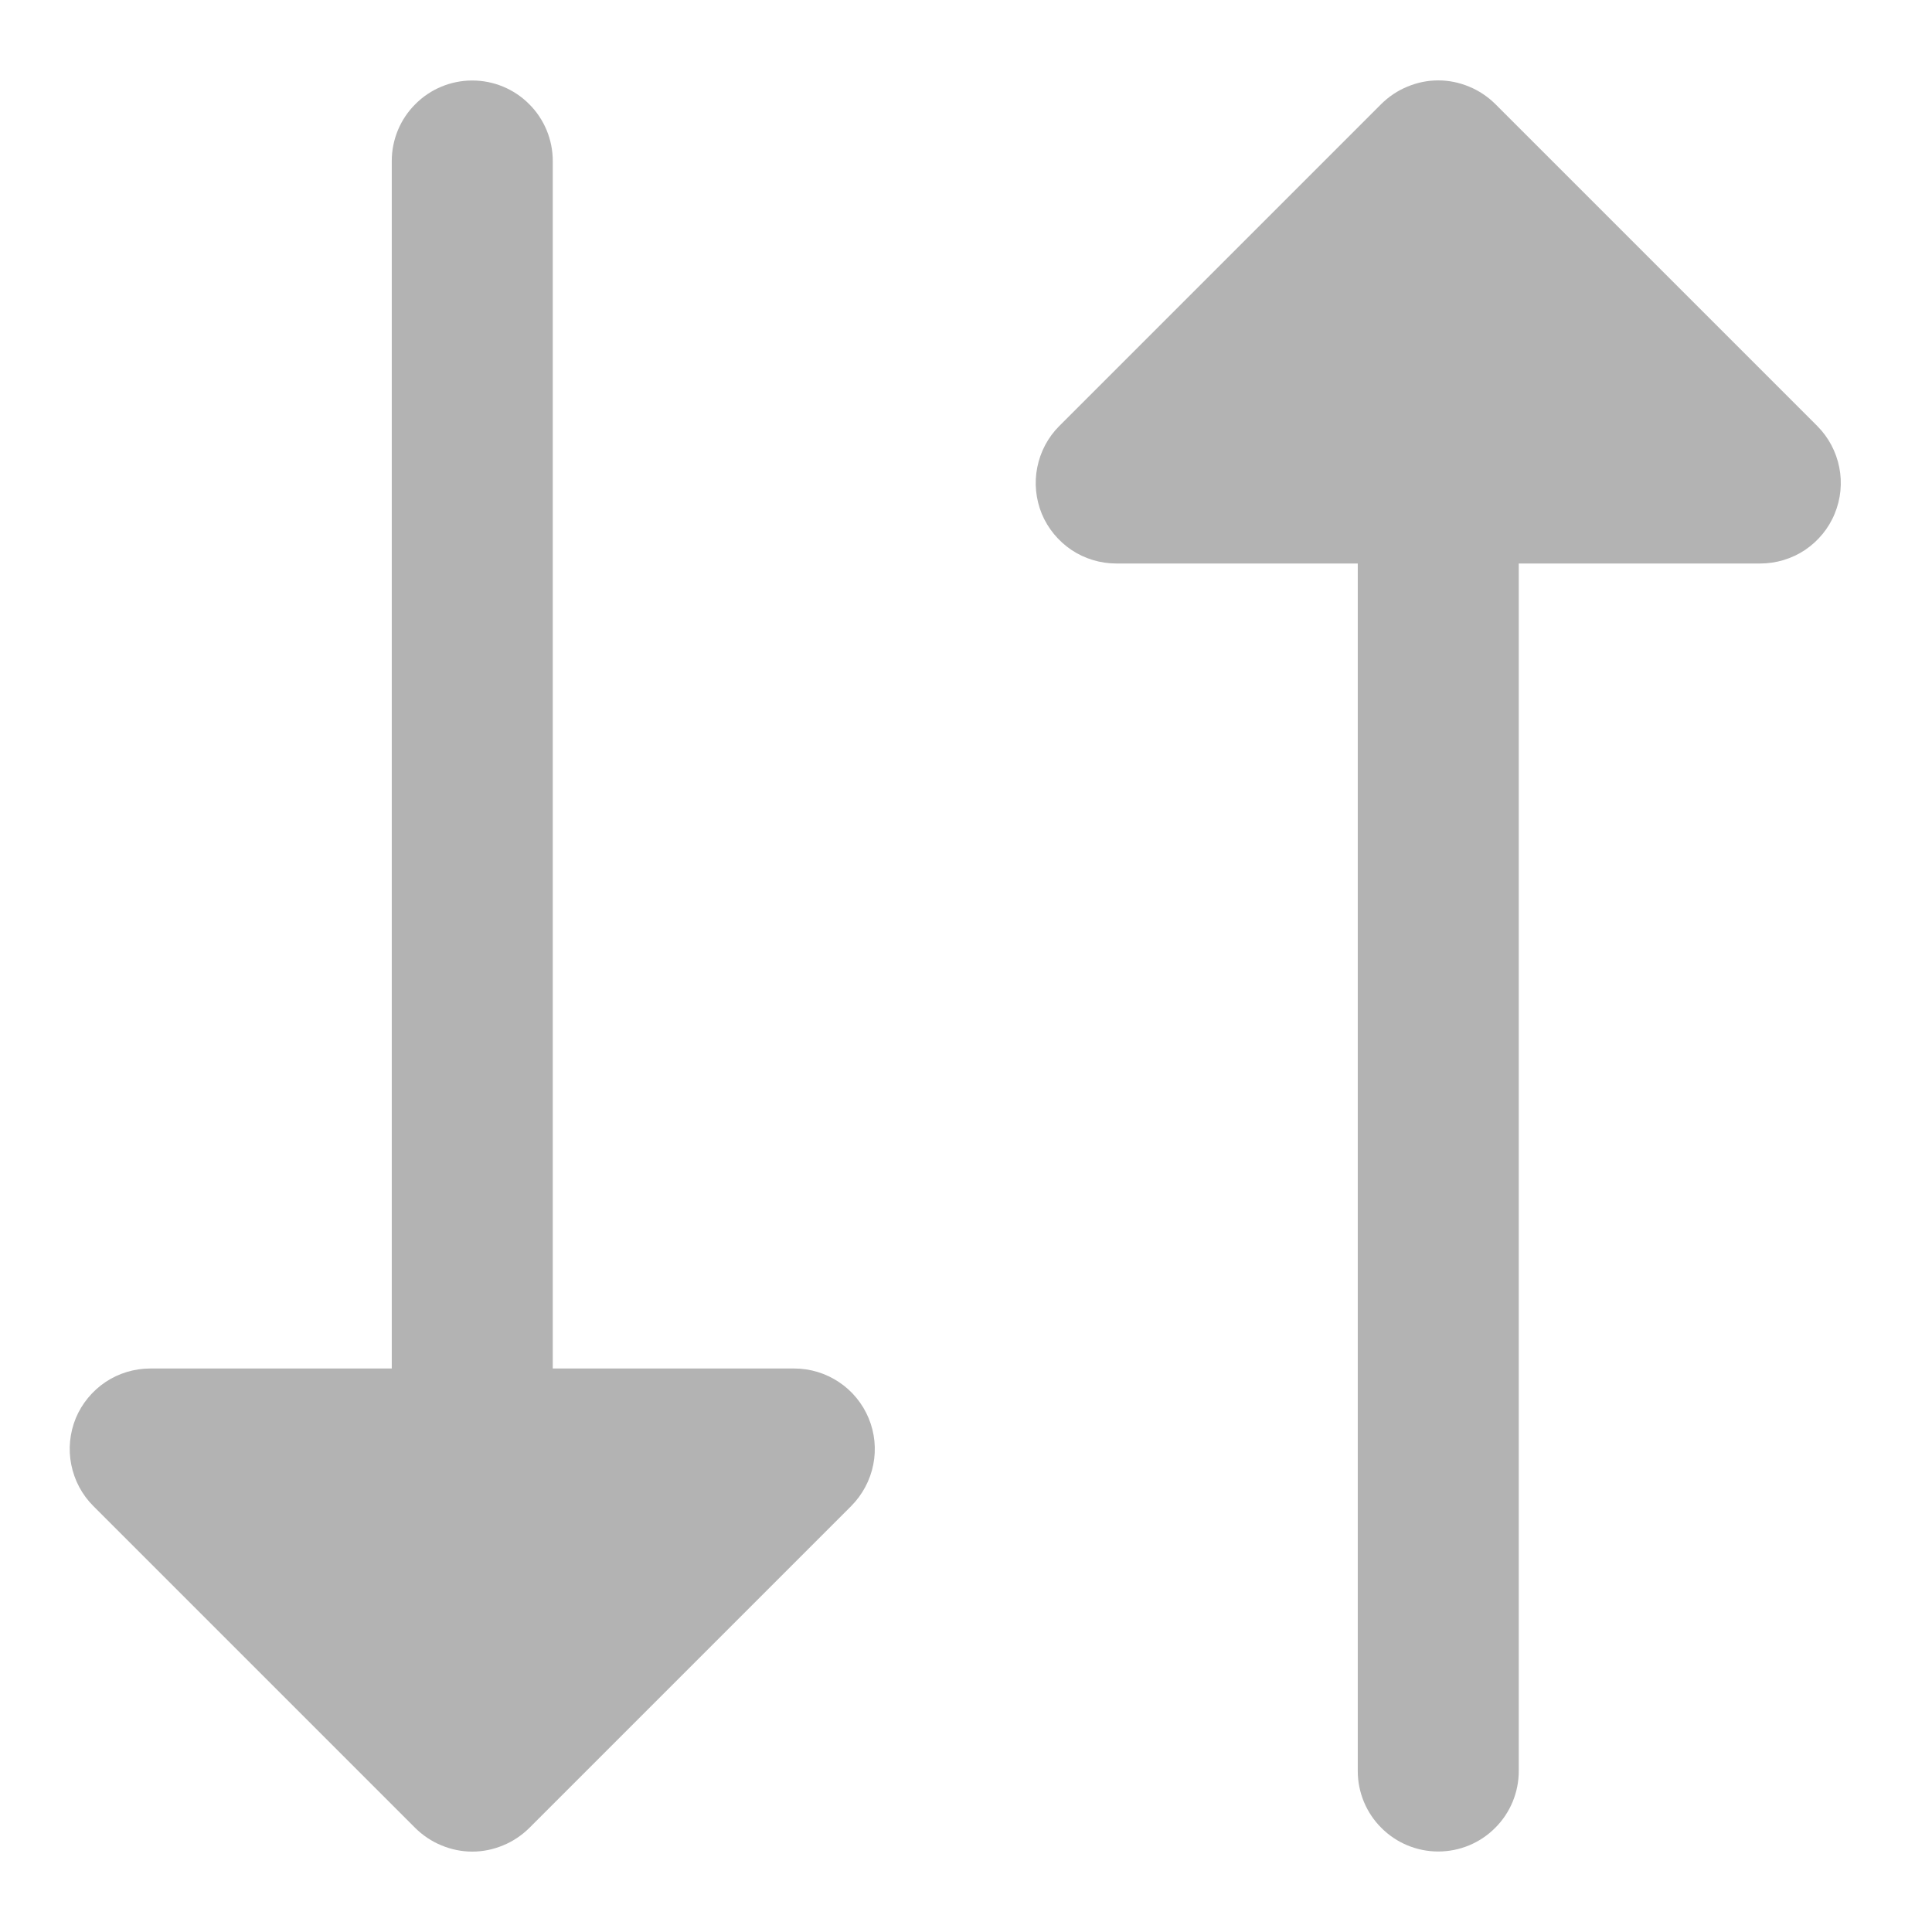
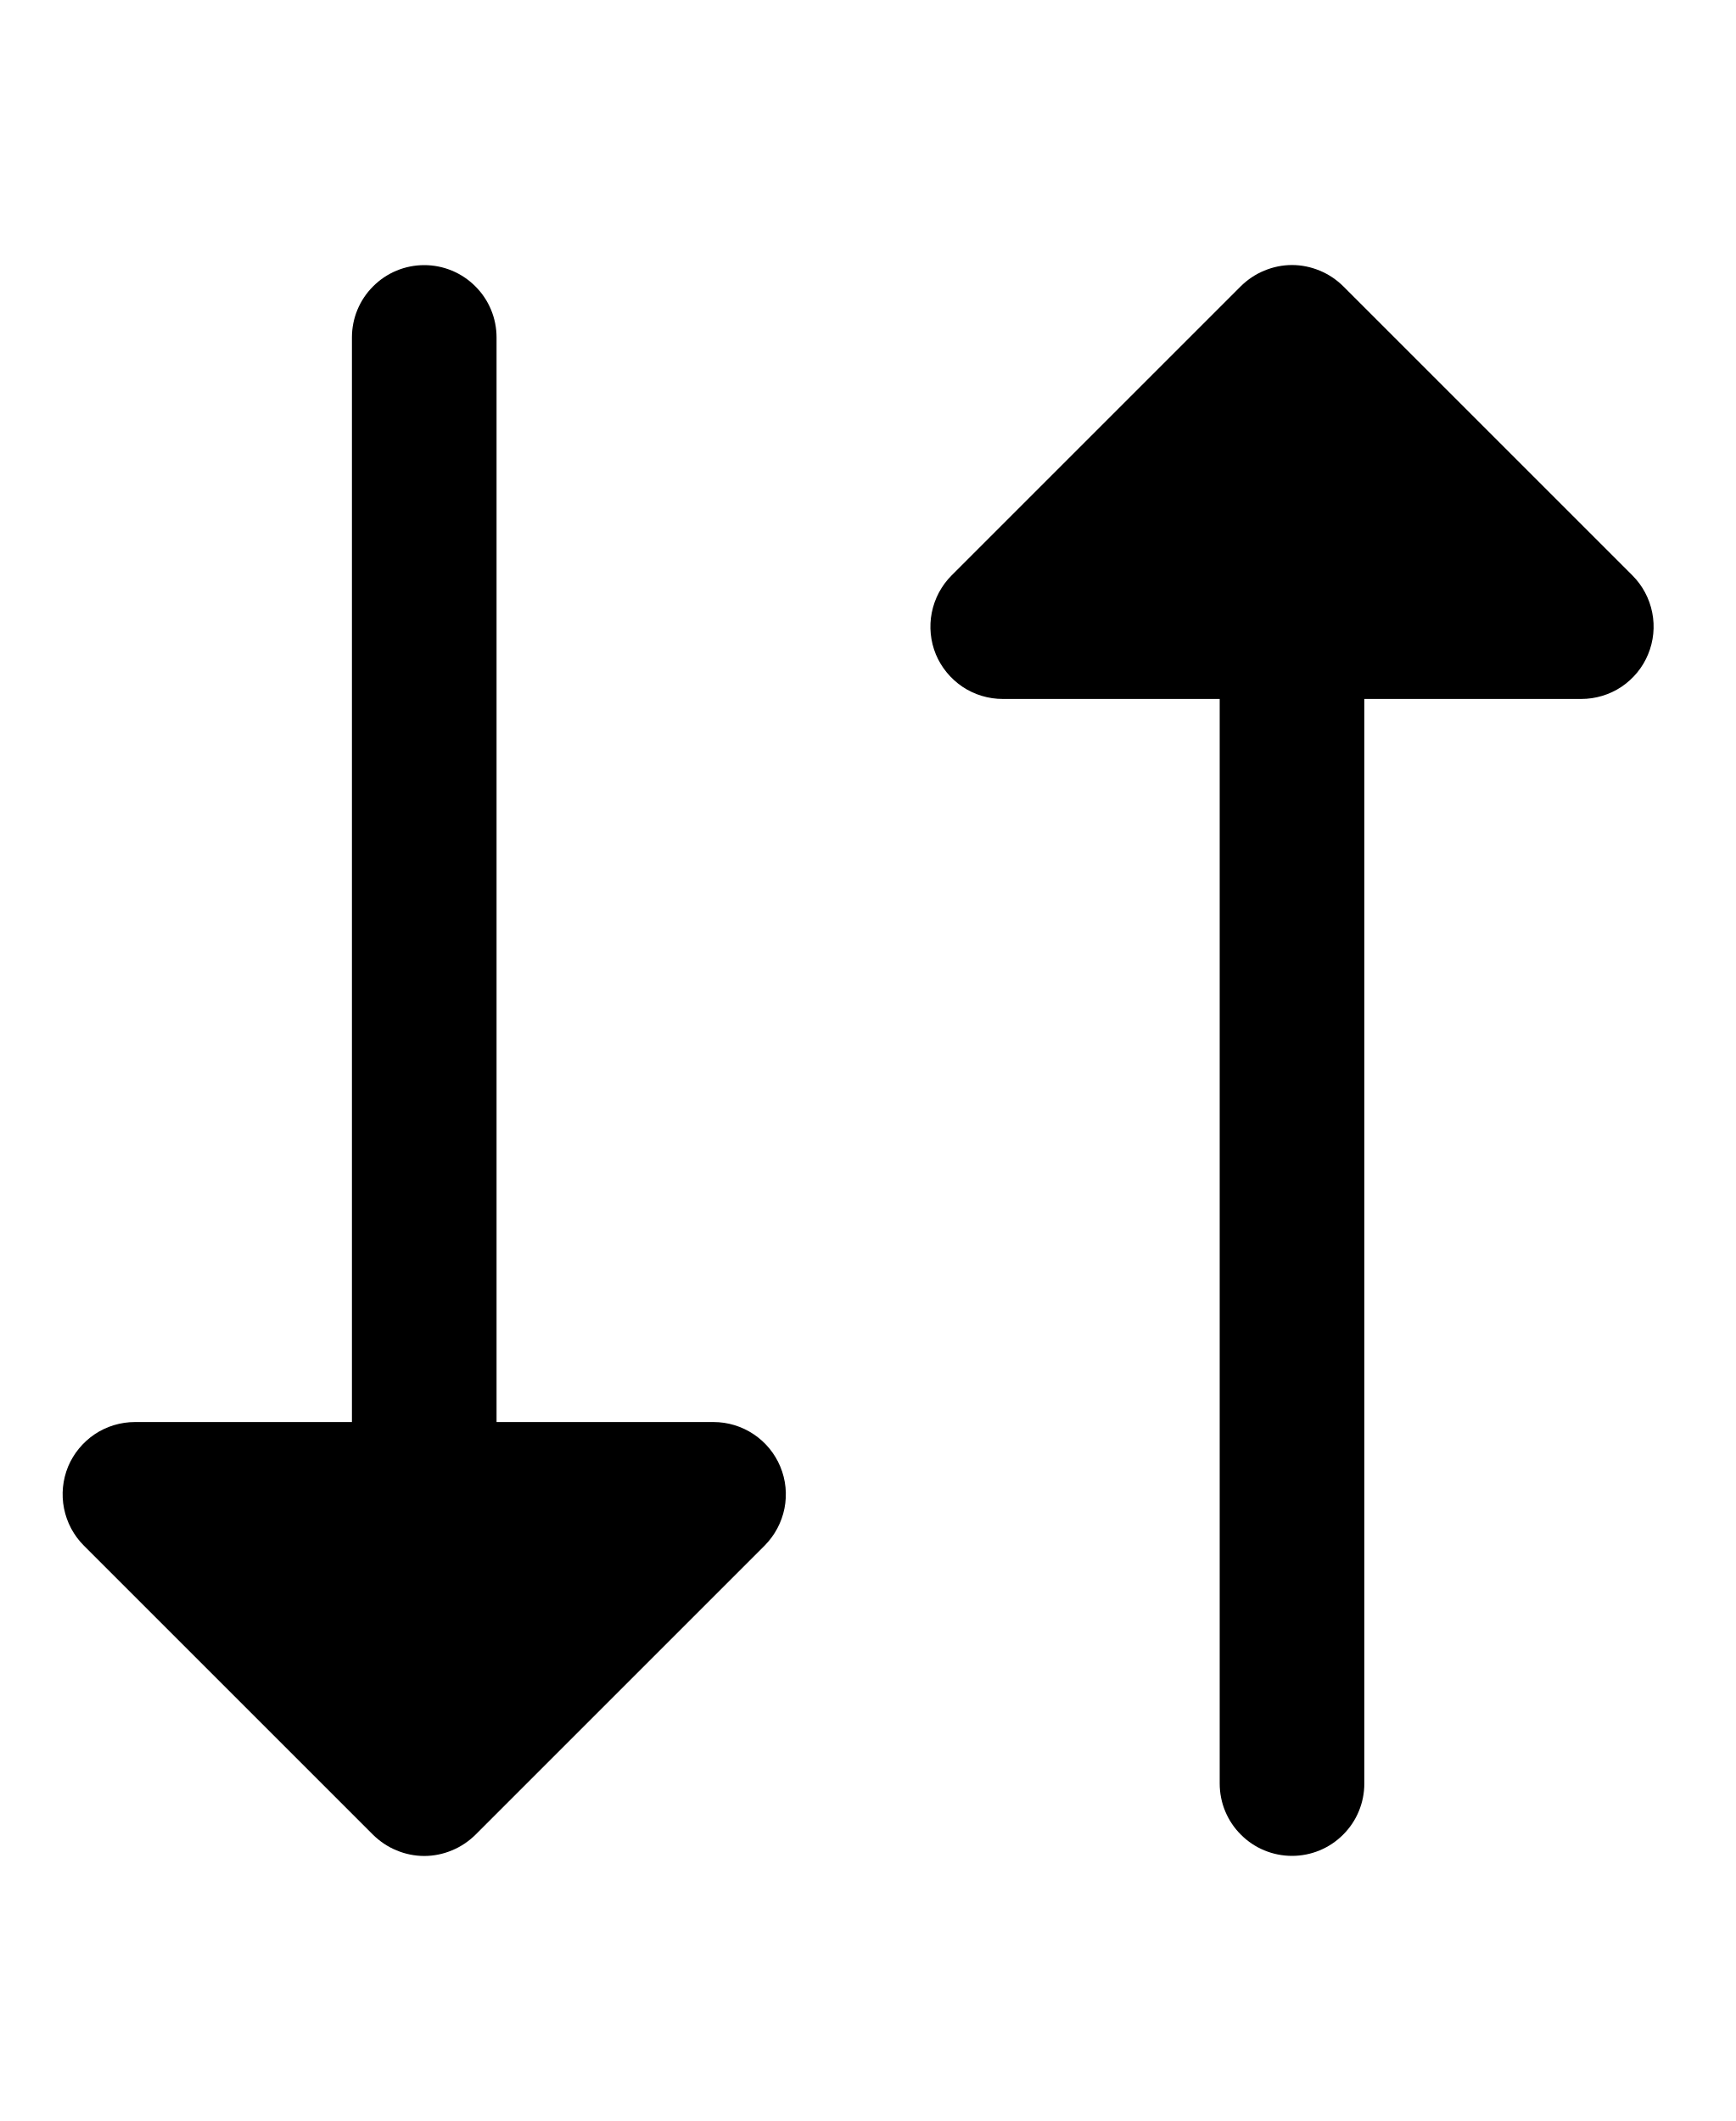
- <svg xmlns="http://www.w3.org/2000/svg" width="18" height="18" viewBox="0 0 18 18" fill="none">
-   <path d="M8.093 13.213C8.15 13.35 8.165 13.501 8.136 13.646C8.107 13.792 8.035 13.926 7.931 14.031L4.931 17.031C4.861 17.1 4.778 17.156 4.687 17.193C4.596 17.231 4.499 17.251 4.4 17.251C4.301 17.251 4.204 17.231 4.113 17.193C4.022 17.156 3.939 17.1 3.869 17.031L0.869 14.031C0.764 13.926 0.693 13.792 0.664 13.646C0.635 13.501 0.65 13.35 0.706 13.213C0.763 13.076 0.86 12.959 0.983 12.876C1.106 12.794 1.252 12.75 1.4 12.75H3.65L3.65 1.5C3.65 1.301 3.729 1.11 3.87 0.97C4.01 0.829 4.201 0.75 4.4 0.75C4.599 0.75 4.79 0.829 4.93 0.97C5.071 1.11 5.15 1.301 5.15 1.5L5.15 12.75L7.4 12.75C7.548 12.75 7.693 12.794 7.817 12.877C7.94 12.959 8.036 13.076 8.093 13.213ZM16.931 3.969L13.931 0.969C13.861 0.9 13.778 0.844 13.687 0.807C13.596 0.769 13.498 0.749 13.4 0.749C13.301 0.749 13.204 0.769 13.113 0.807C13.022 0.844 12.939 0.9 12.869 0.969L9.869 3.969C9.764 4.074 9.693 4.208 9.664 4.354C9.635 4.499 9.65 4.65 9.706 4.787C9.763 4.924 9.86 5.041 9.983 5.124C10.106 5.206 10.252 5.25 10.4 5.25H12.65L12.65 16.5C12.65 16.699 12.729 16.89 12.87 17.03C13.01 17.171 13.201 17.25 13.4 17.25C13.599 17.25 13.79 17.171 13.93 17.03C14.071 16.89 14.15 16.699 14.15 16.5L14.15 5.25L16.4 5.25C16.548 5.25 16.694 5.206 16.817 5.124C16.94 5.041 17.037 4.924 17.093 4.787C17.15 4.65 17.165 4.499 17.136 4.354C17.107 4.208 17.036 4.074 16.931 3.969Z" fill="#B3B3B3" />
+ <svg xmlns="http://www.w3.org/2000/svg" width="18" height="22" viewBox="0 0 18 18" fill="currentColor">
+   <path d="M8.093 13.213C8.15 13.35 8.165 13.501 8.136 13.646C8.107 13.792 8.035 13.926 7.931 14.031L4.931 17.031C4.861 17.1 4.778 17.156 4.687 17.193C4.596 17.231 4.499 17.251 4.4 17.251C4.301 17.251 4.204 17.231 4.113 17.193C4.022 17.156 3.939 17.1 3.869 17.031L0.869 14.031C0.764 13.926 0.693 13.792 0.664 13.646C0.635 13.501 0.65 13.35 0.706 13.213C0.763 13.076 0.86 12.959 0.983 12.876C1.106 12.794 1.252 12.75 1.4 12.75H3.65L3.65 1.5C3.65 1.301 3.729 1.11 3.87 0.97C4.01 0.829 4.201 0.75 4.4 0.75C4.599 0.75 4.79 0.829 4.93 0.97C5.071 1.11 5.15 1.301 5.15 1.5L5.15 12.75L7.4 12.75C7.548 12.75 7.693 12.794 7.817 12.877C7.94 12.959 8.036 13.076 8.093 13.213ZM16.931 3.969L13.931 0.969C13.861 0.9 13.778 0.844 13.687 0.807C13.596 0.769 13.498 0.749 13.4 0.749C13.301 0.749 13.204 0.769 13.113 0.807C13.022 0.844 12.939 0.9 12.869 0.969L9.869 3.969C9.764 4.074 9.693 4.208 9.664 4.354C9.635 4.499 9.65 4.65 9.706 4.787C9.763 4.924 9.86 5.041 9.983 5.124C10.106 5.206 10.252 5.25 10.4 5.25H12.65L12.65 16.5C12.65 16.699 12.729 16.89 12.87 17.03C13.01 17.171 13.201 17.25 13.4 17.25C13.599 17.25 13.79 17.171 13.93 17.03C14.071 16.89 14.15 16.699 14.15 16.5L14.15 5.25L16.4 5.25C16.548 5.25 16.694 5.206 16.817 5.124C16.94 5.041 17.037 4.924 17.093 4.787C17.15 4.65 17.165 4.499 17.136 4.354C17.107 4.208 17.036 4.074 16.931 3.969Z" />
</svg>
